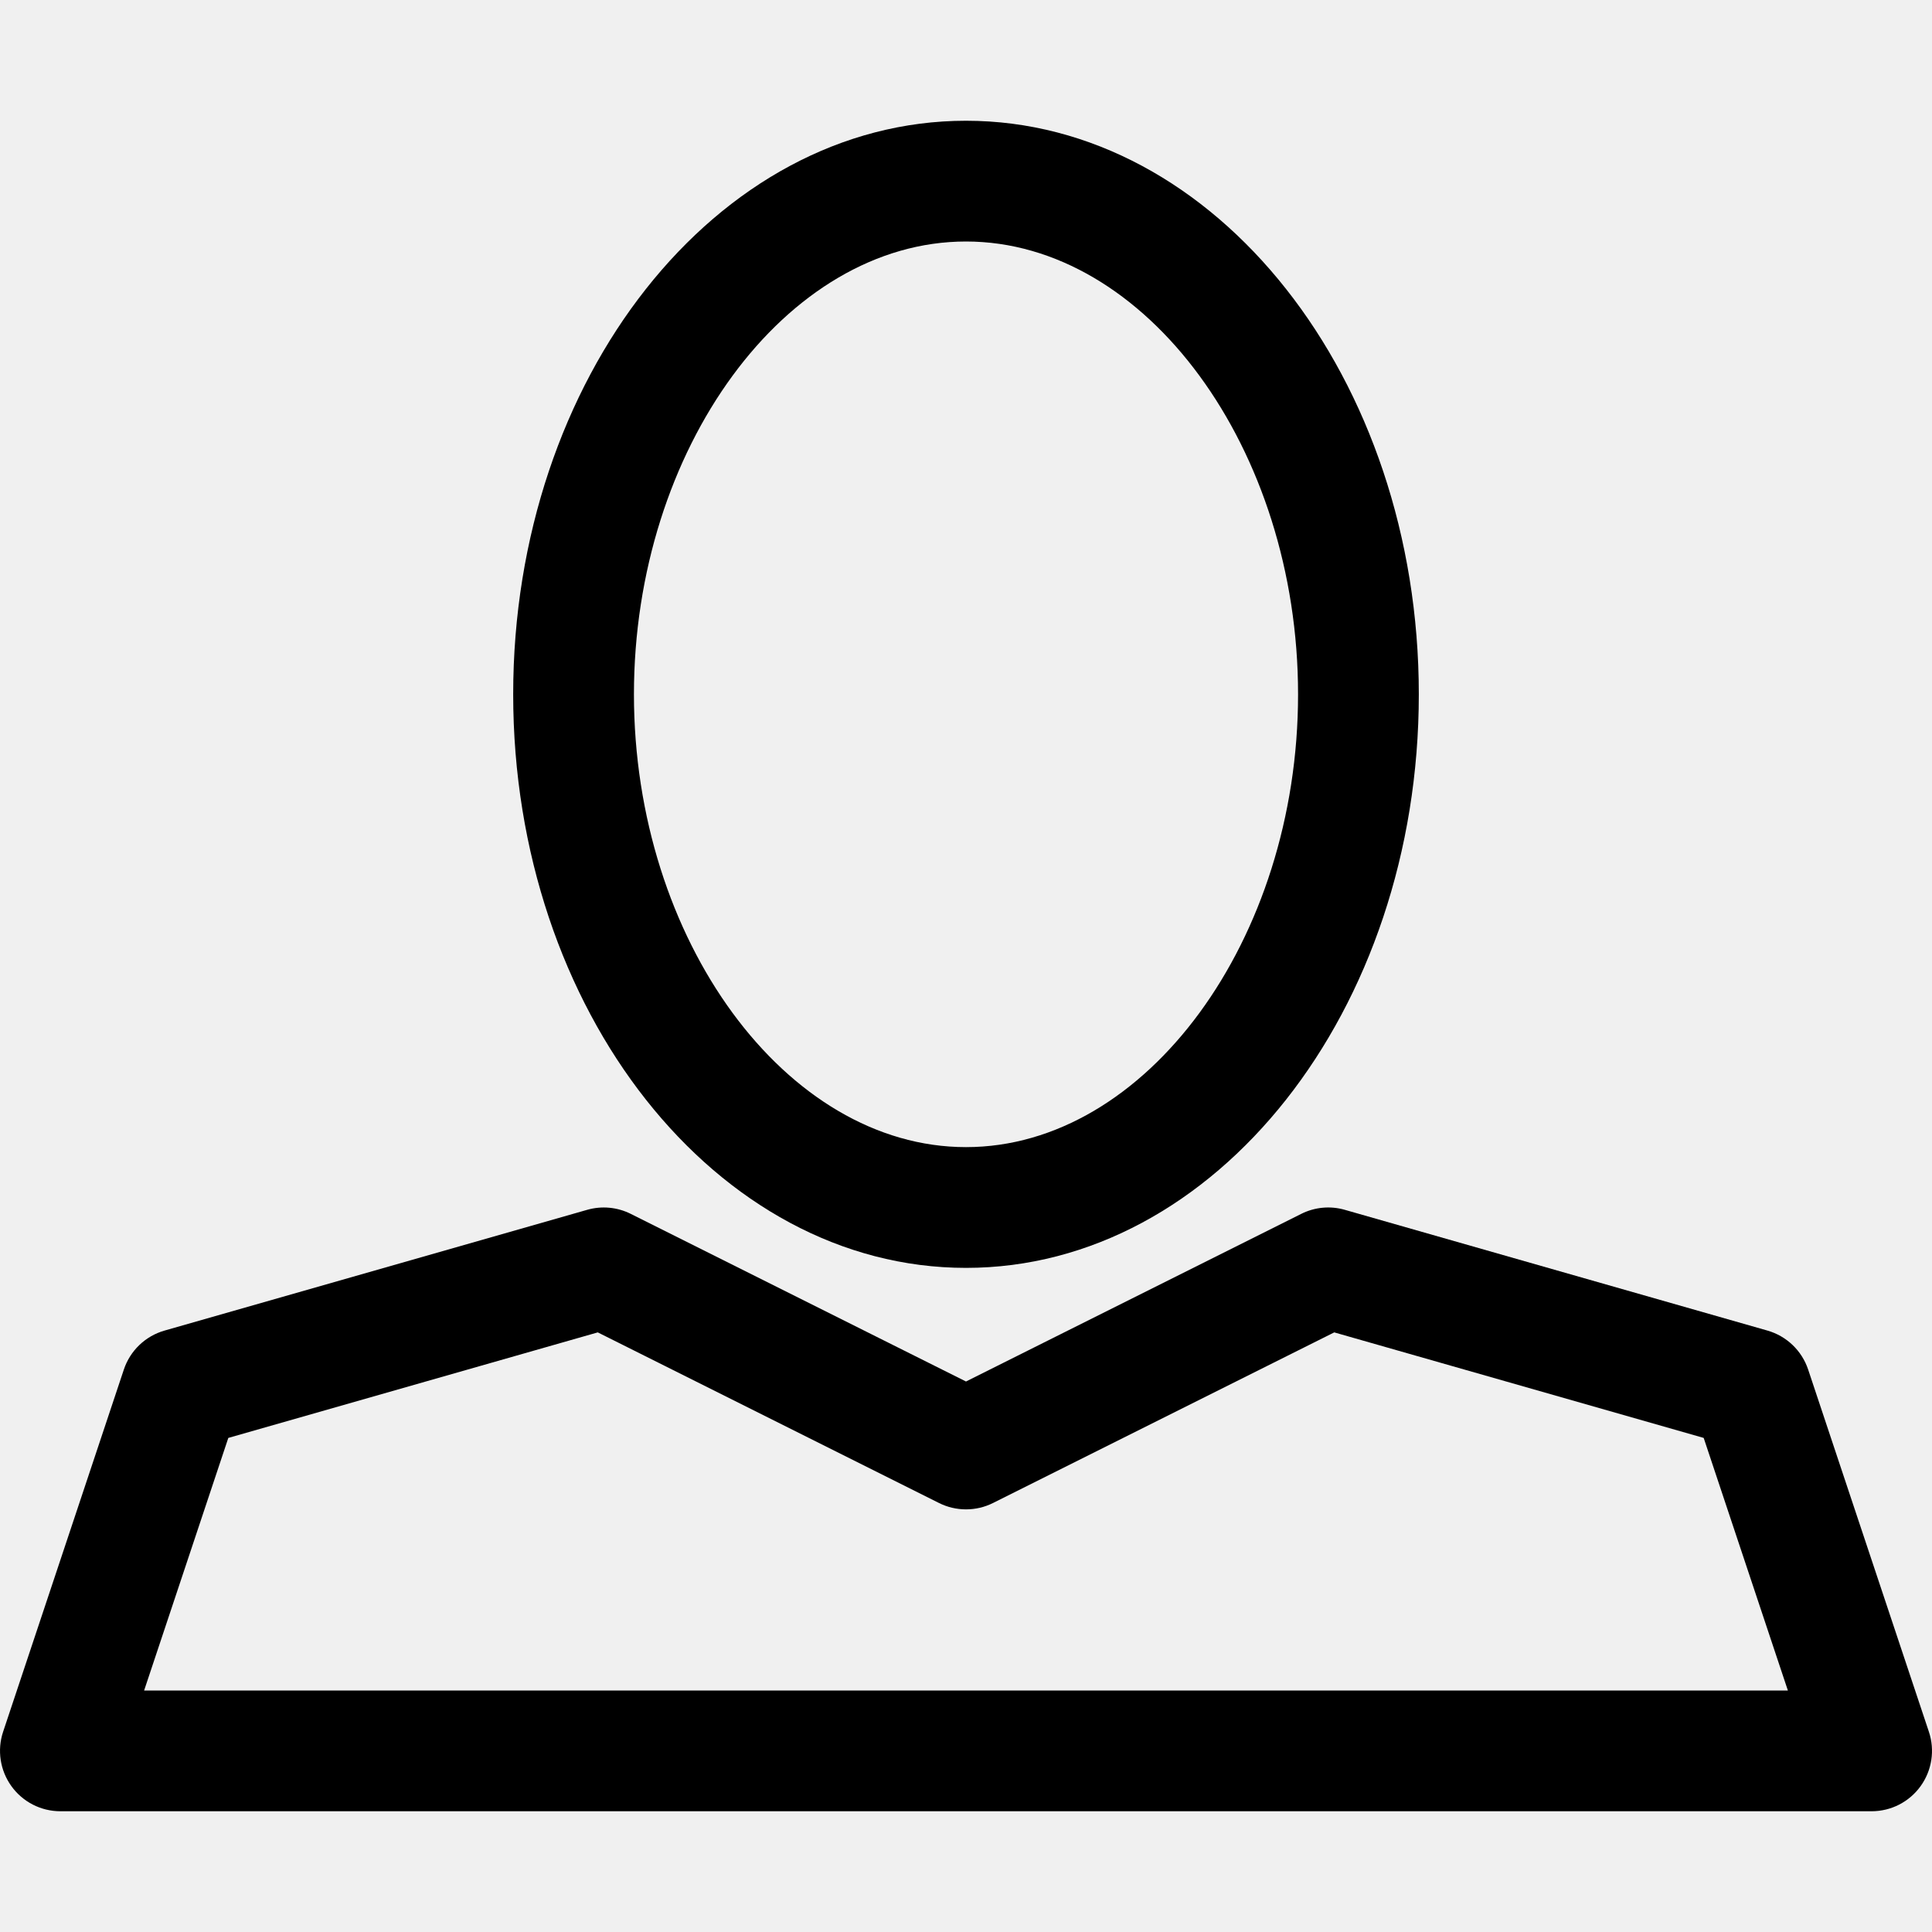
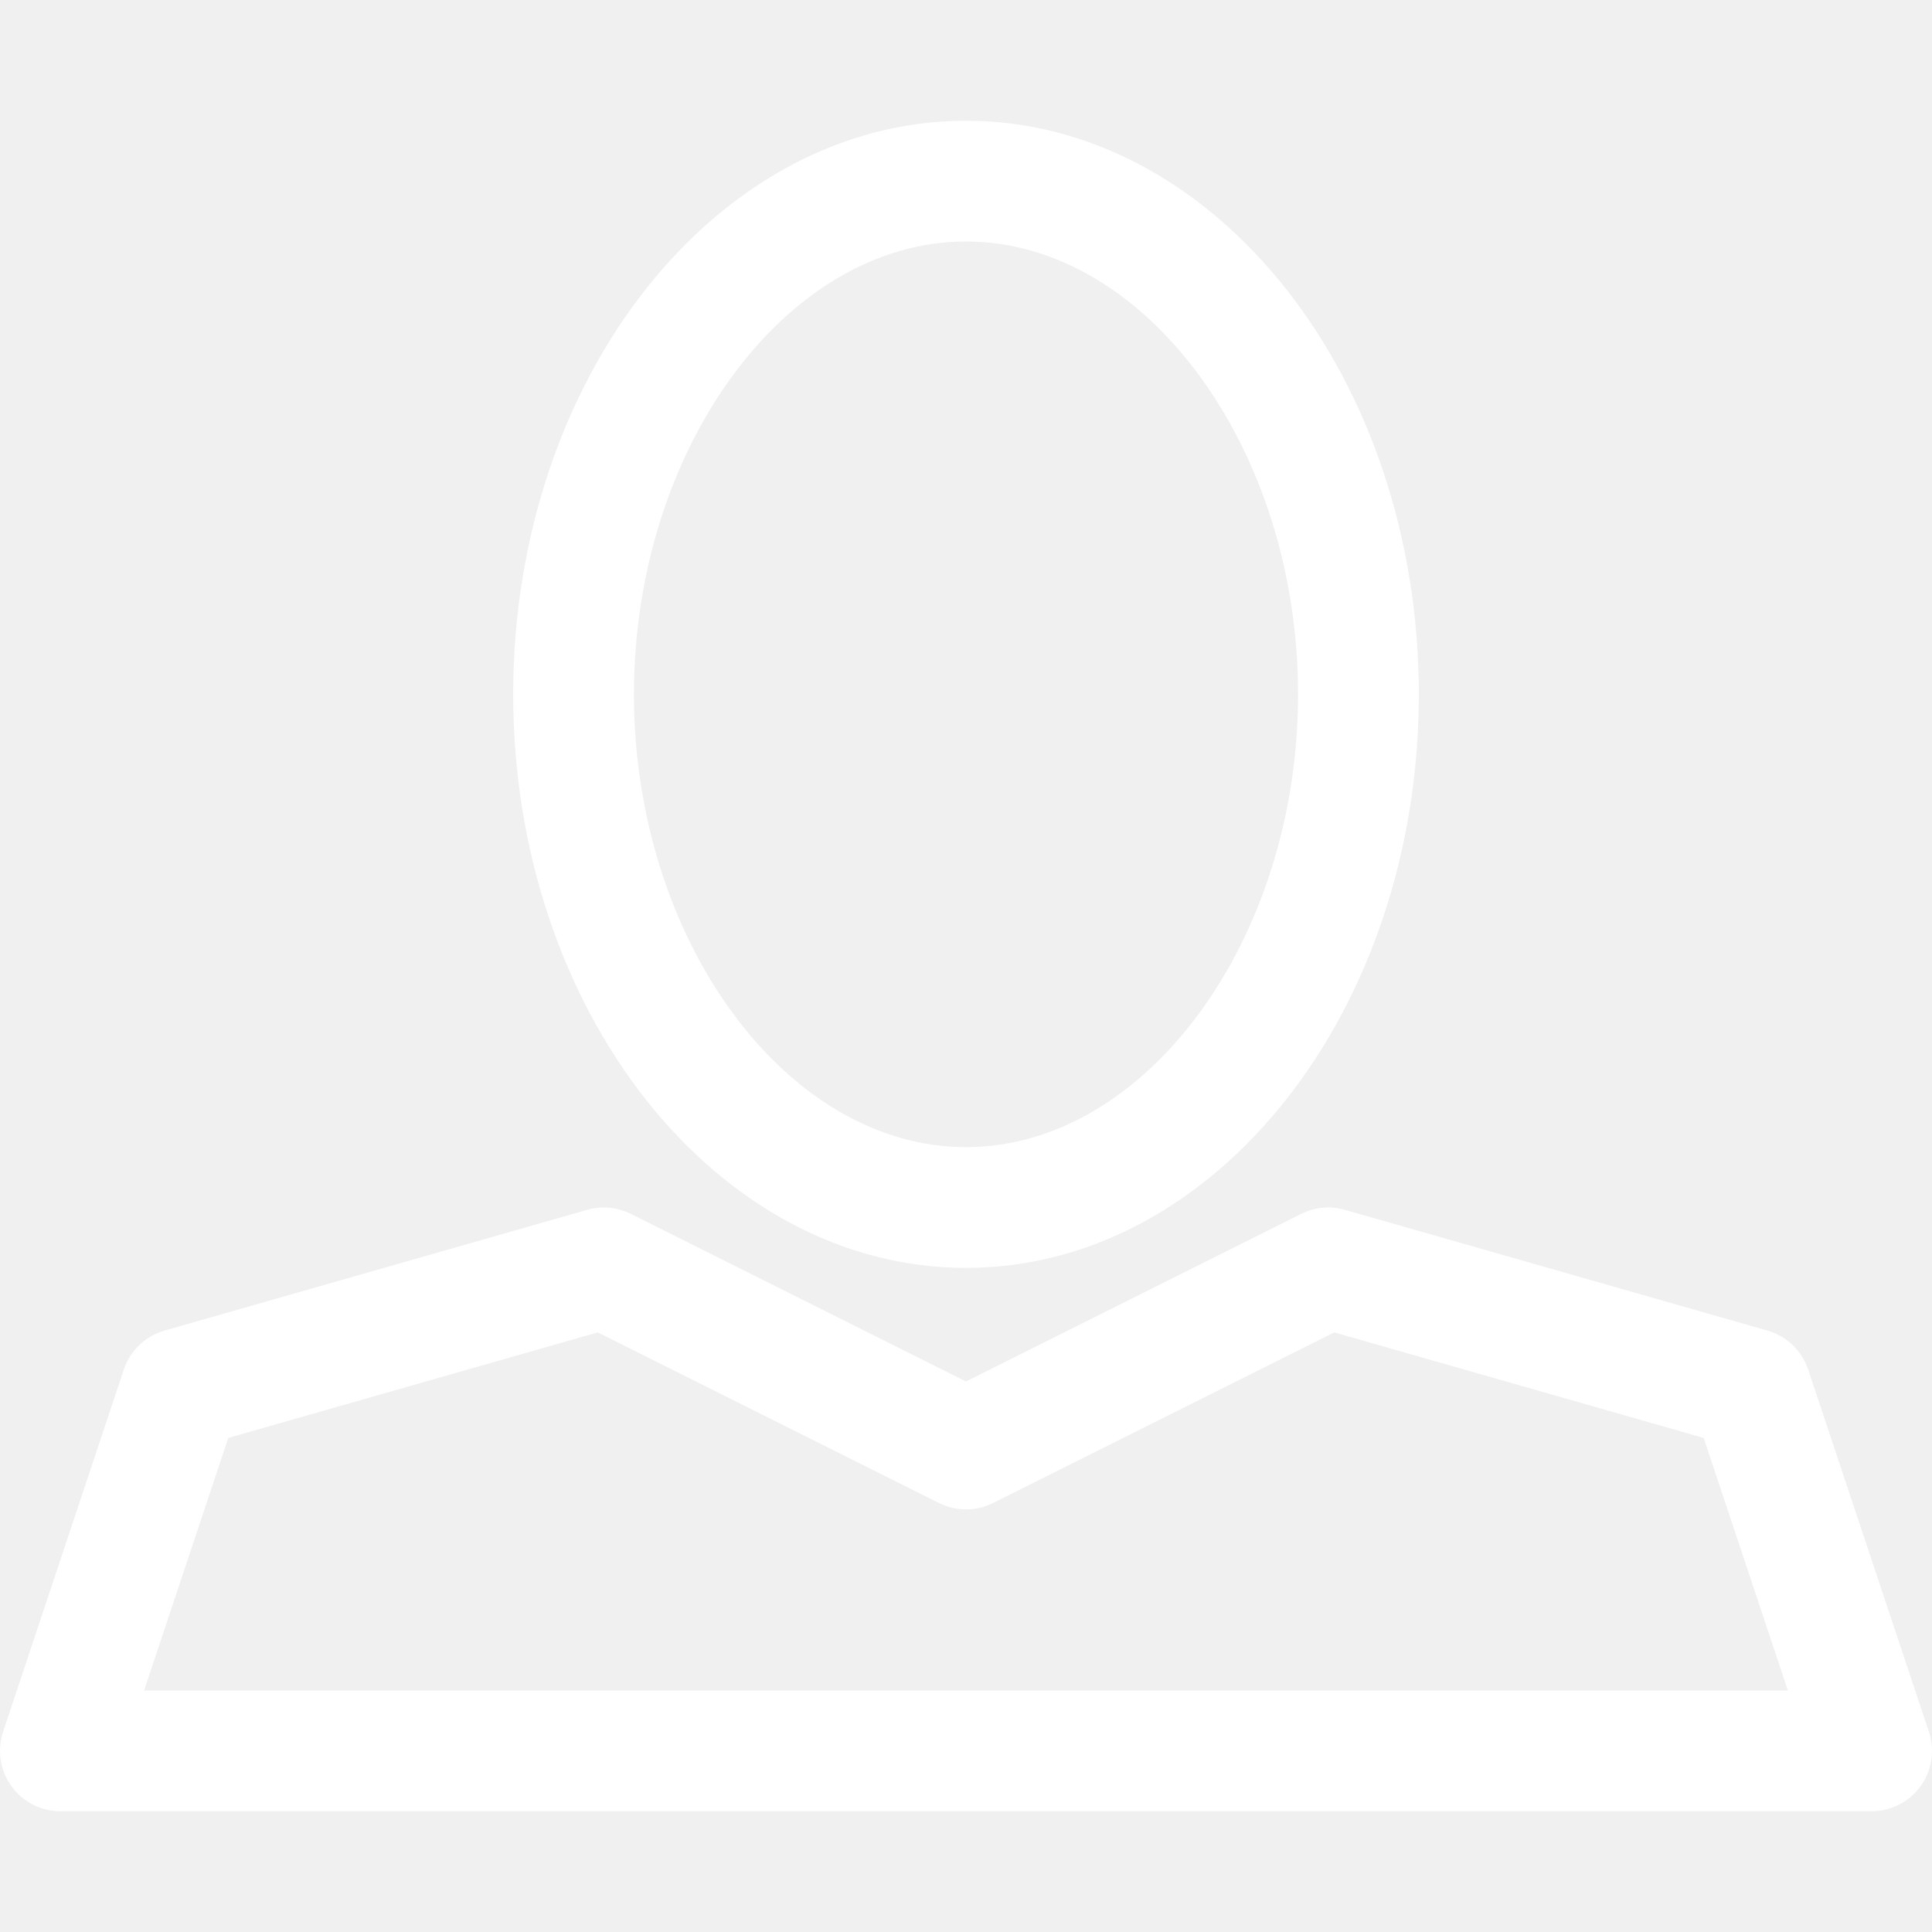
<svg xmlns="http://www.w3.org/2000/svg" version="1.1" id="Ebene_1" x="0px" y="0px" width="64px" height="64px" viewBox="0 0 64 64" enable-background="new 0 0 64 64" xml:space="preserve">
  <g>
-     <path d="M32,42c8.271,0,15-8.523,15-19S40.271,4,32,4s-15,8.523-15,19S23.729,42,32,42z M32,8c5.963,0,11,6.869,11,15   s-5.037,15-11,15s-11-6.869-11-15S26.037,8,32,8z" />
-     <path d="M4.103,45.367l-4,12c-0.203,0.61-0.101,1.28,0.275,1.802C0.753,59.691,1.357,60,2,60h60c0.643,0,1.247-0.309,1.622-0.831   c0.376-0.521,0.479-1.191,0.275-1.802l-4-12c-0.209-0.626-0.713-1.108-1.348-1.29l-14-4c-0.482-0.139-0.996-0.09-1.444,0.134   L32,45.764l-11.105-5.553c-0.448-0.224-0.962-0.272-1.444-0.134l-14,4C4.815,44.259,4.312,44.741,4.103,45.367z M19.802,44.137   l11.304,5.652c0.562,0.281,1.227,0.281,1.789,0l11.304-5.652l12.238,3.496L59.226,56H4.774l2.789-8.367L19.802,44.137z" />
+     <path style="fill:#fff;" d="M32,42c8.271,0,15-8.523,15-19S40.271,4,32,4s-15,8.523-15,19S23.729,42,32,42z M32,8c5.963,0,11,6.869,11,15   s-5.037,15-11,15s-11-6.869-11-15S26.037,8,32,8z" />
+     <path style="fill:#fff;" d="M4.103,45.367l-4,12c-0.203,0.61-0.101,1.28,0.275,1.802C0.753,59.691,1.357,60,2,60h60c0.643,0,1.247-0.309,1.622-0.831   c0.376-0.521,0.479-1.191,0.275-1.802l-4-12c-0.209-0.626-0.713-1.108-1.348-1.29l-14-4c-0.482-0.139-0.996-0.09-1.444,0.134   L32,45.764l-11.105-5.553c-0.448-0.224-0.962-0.272-1.444-0.134l-14,4C4.815,44.259,4.312,44.741,4.103,45.367z M19.802,44.137   l11.304,5.652c0.562,0.281,1.227,0.281,1.789,0l11.304-5.652l12.238,3.496L59.226,56H4.774l2.789-8.367L19.802,44.137z" />
  </g>
</svg>
